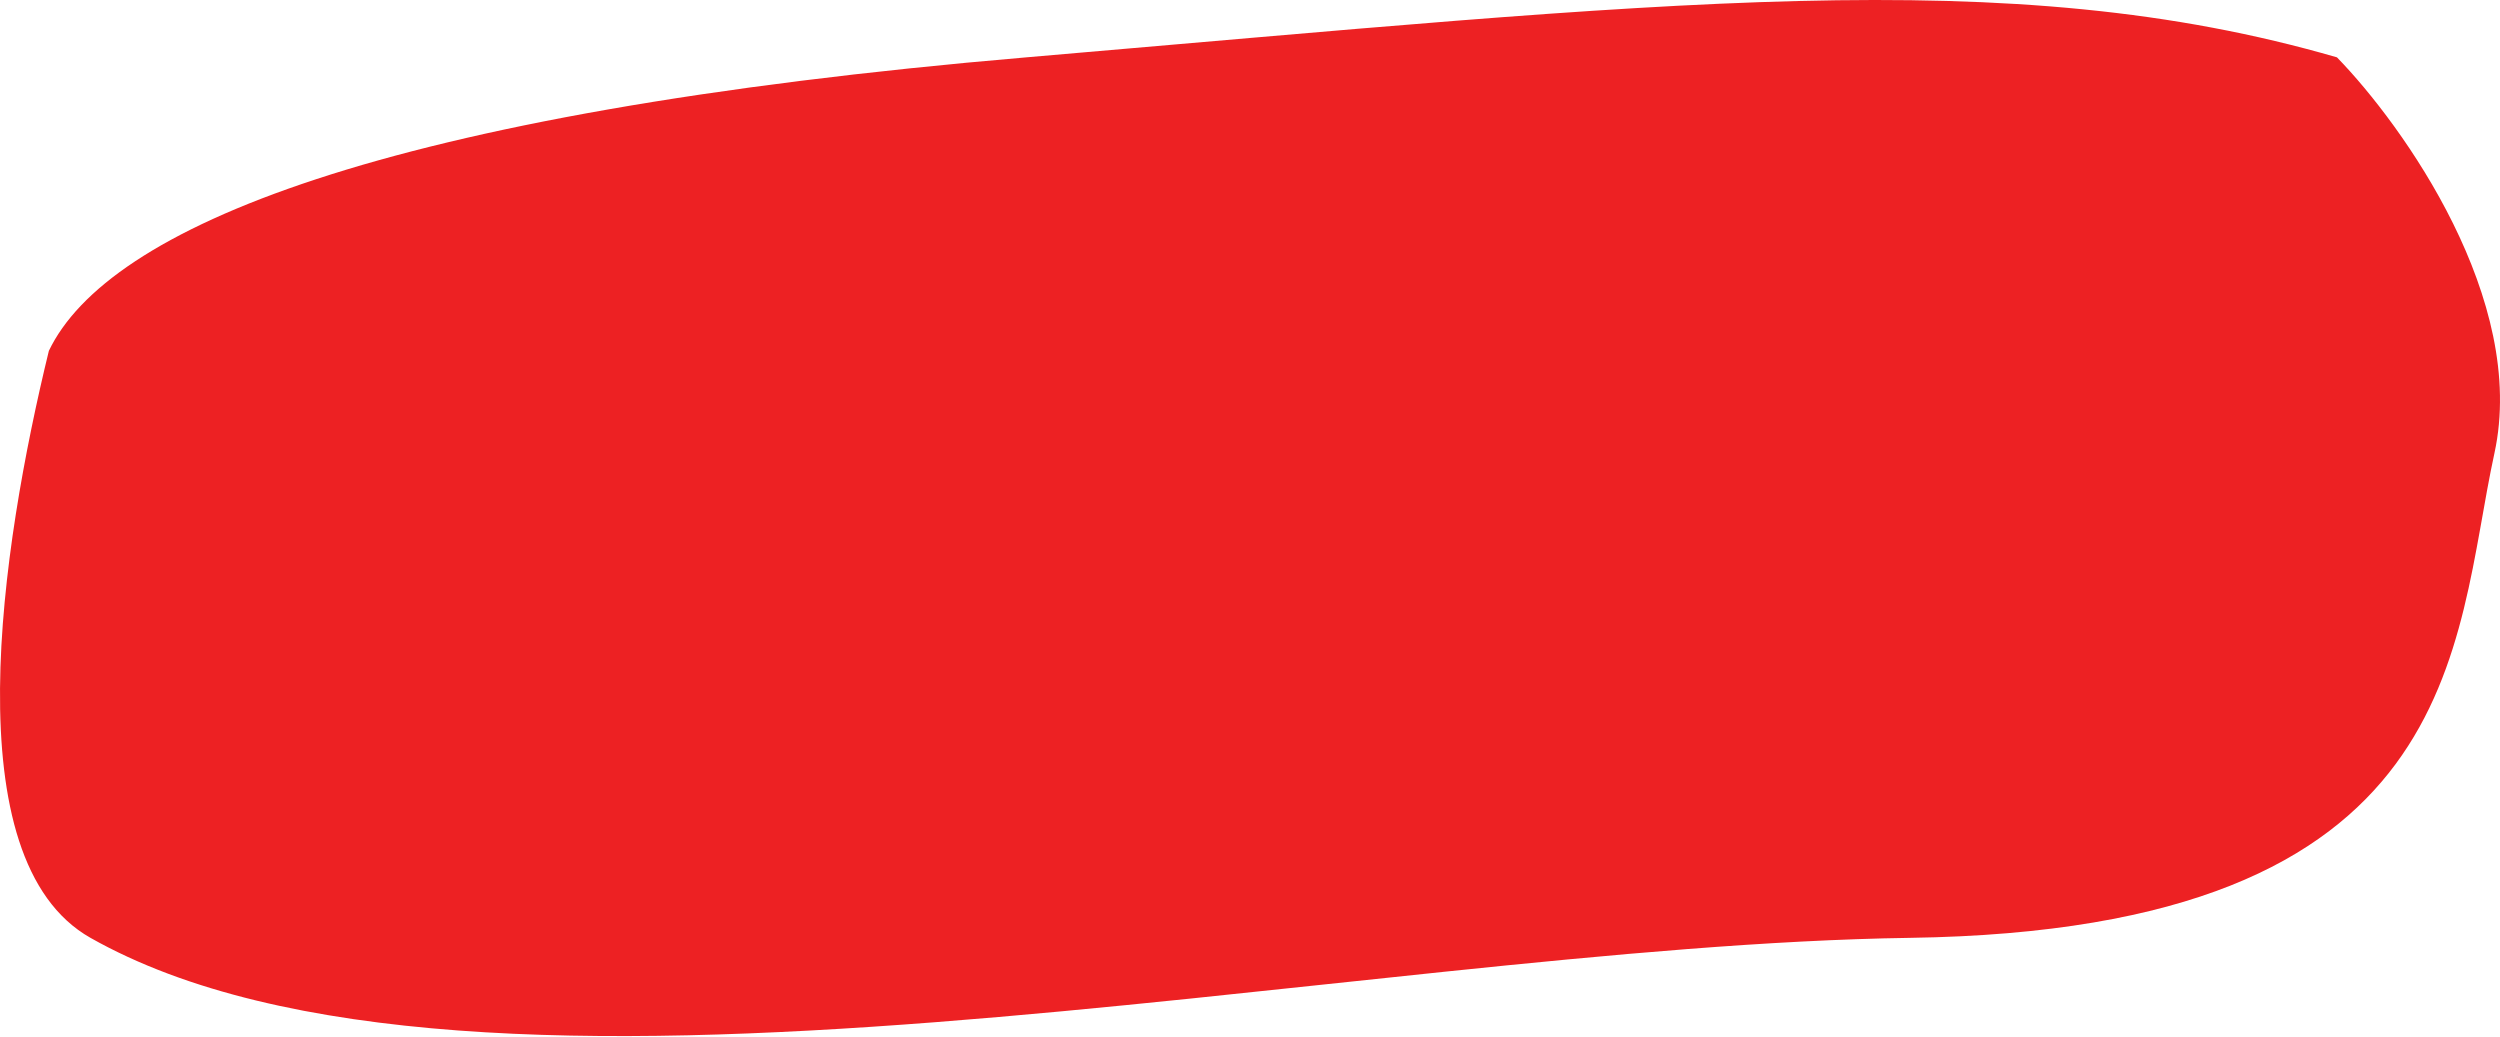
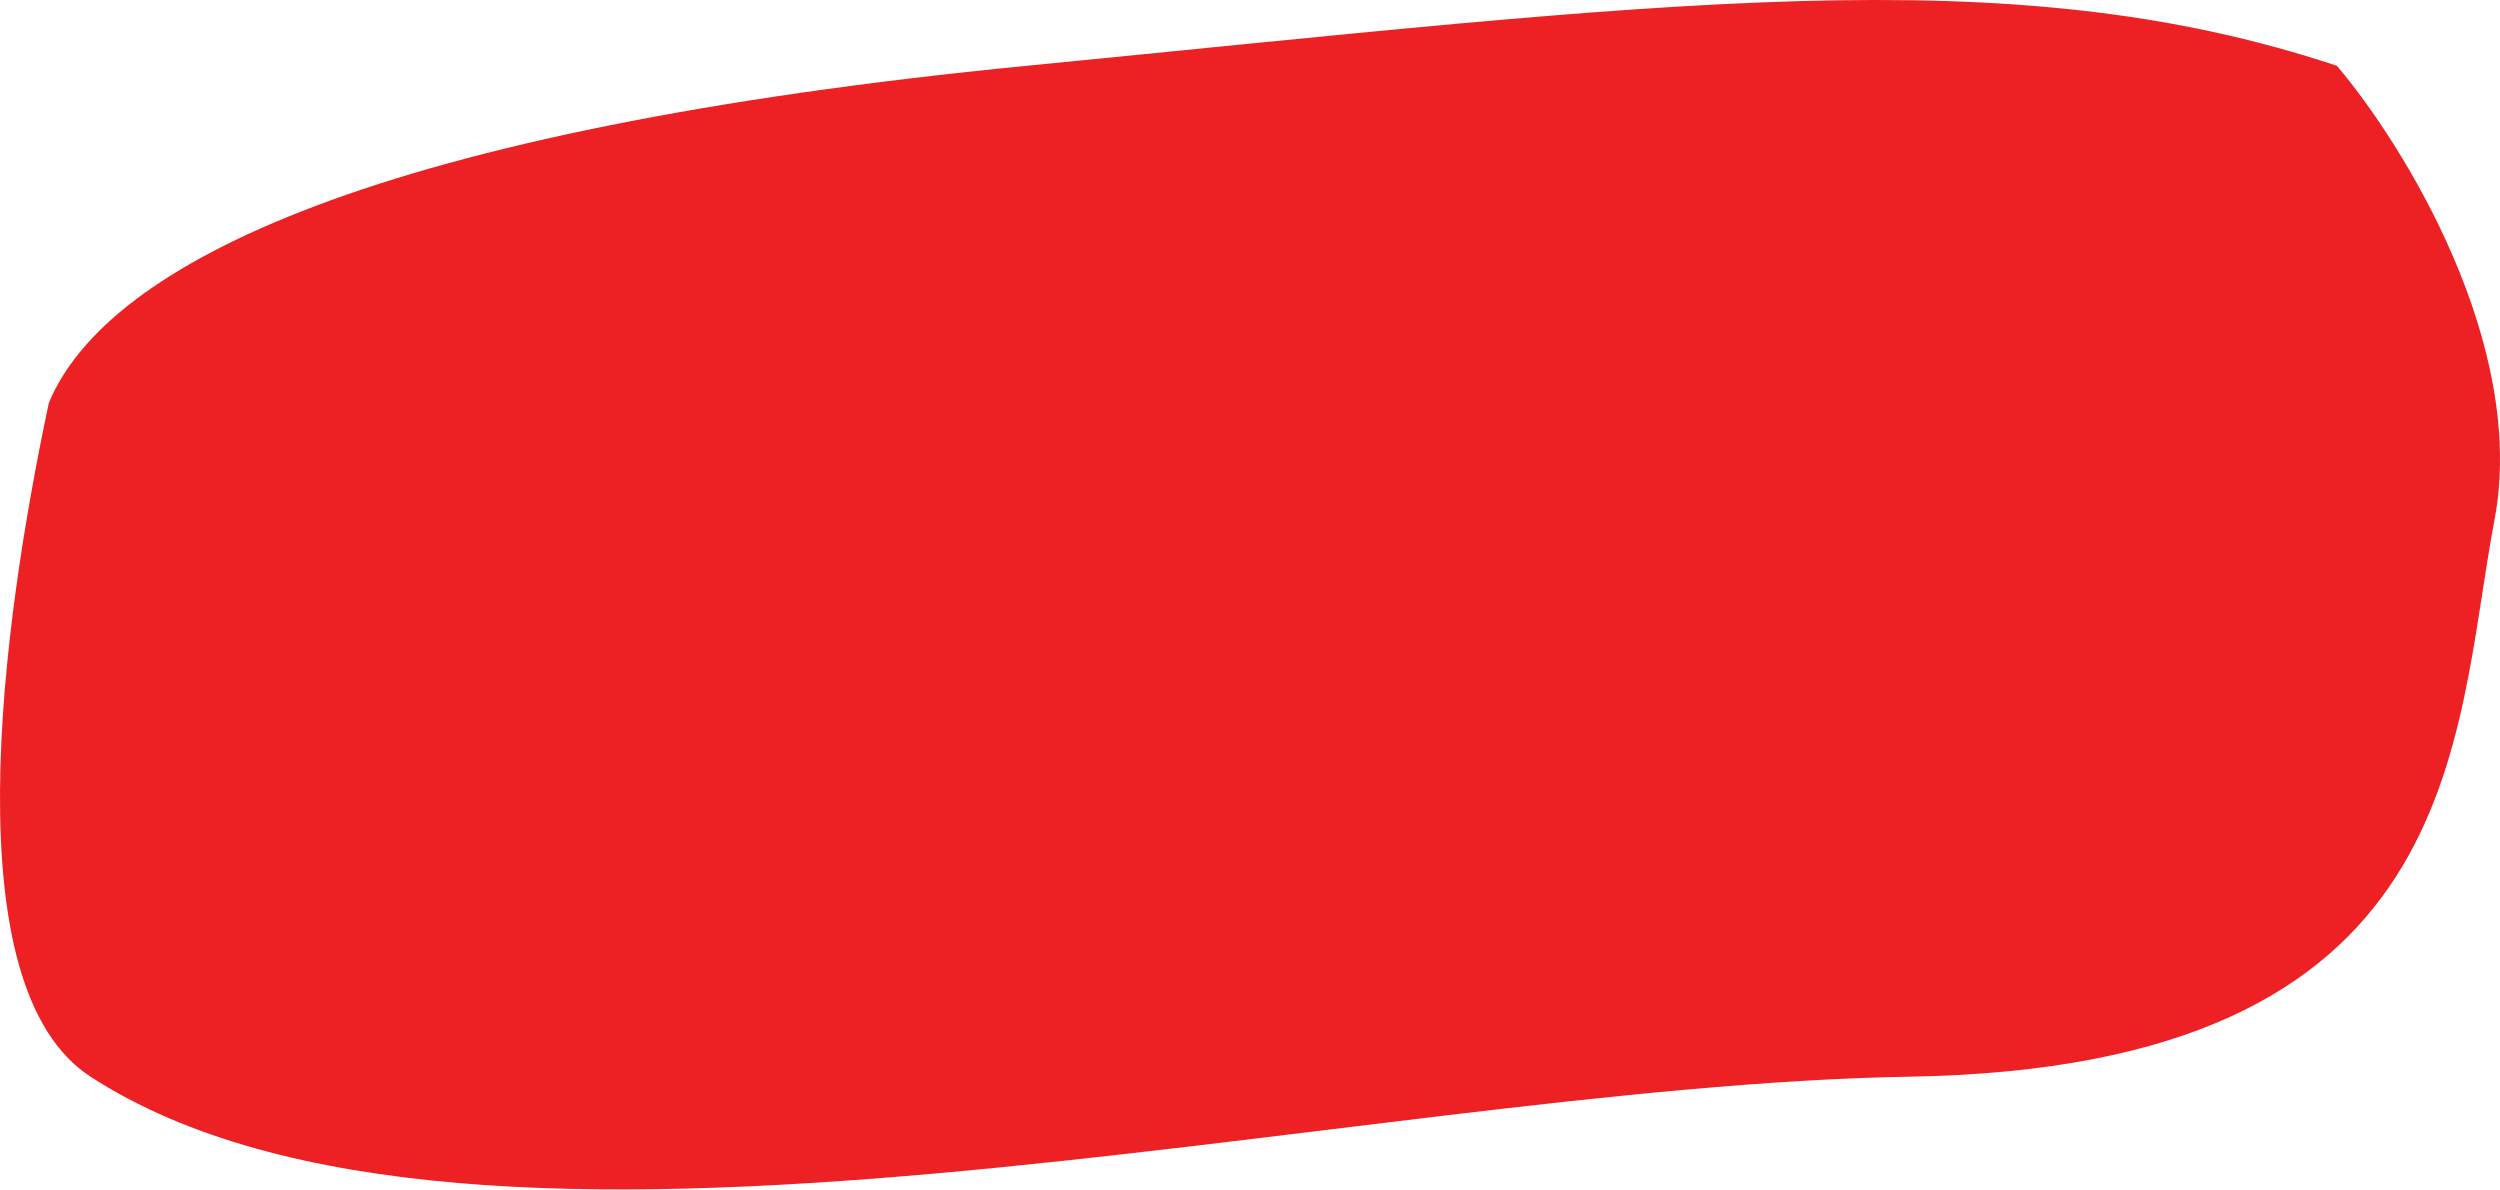
- <svg xmlns="http://www.w3.org/2000/svg" width="485" height="201" viewBox="0 0 485 201" fill="none">
-   <path d="M199.116 11.124C73.396 21.862 20.834 44.382 9.479 68.064C0.232 106.024 -9.23 166.8 17.556 181.944C91.989 224.025 262.328 183.511 370.491 181.944C478.653 180.377 475.844 125.004 483.921 87.915C490.383 58.243 466.245 24.357 453.369 11.124C389.457 -7.392 323.599 0.491 199.116 11.124Z" fill="#ED2123" />
+ <svg xmlns="http://www.w3.org/2000/svg" width="454" height="216" viewBox="0 0 454 216" fill="none">
+   <path d="M186.389 11.954C68.705 23.493 19.502 47.694 8.873 73.143C0.217 113.936 -8.64 179.248 16.434 195.522C86.109 240.744 245.56 197.206 346.81 195.522C448.059 193.838 445.429 134.333 452.99 94.475C459.039 62.589 436.444 26.175 424.39 11.954C364.564 -7.944 302.915 0.528 186.389 11.954Z" fill="#ED2123" />
</svg>
